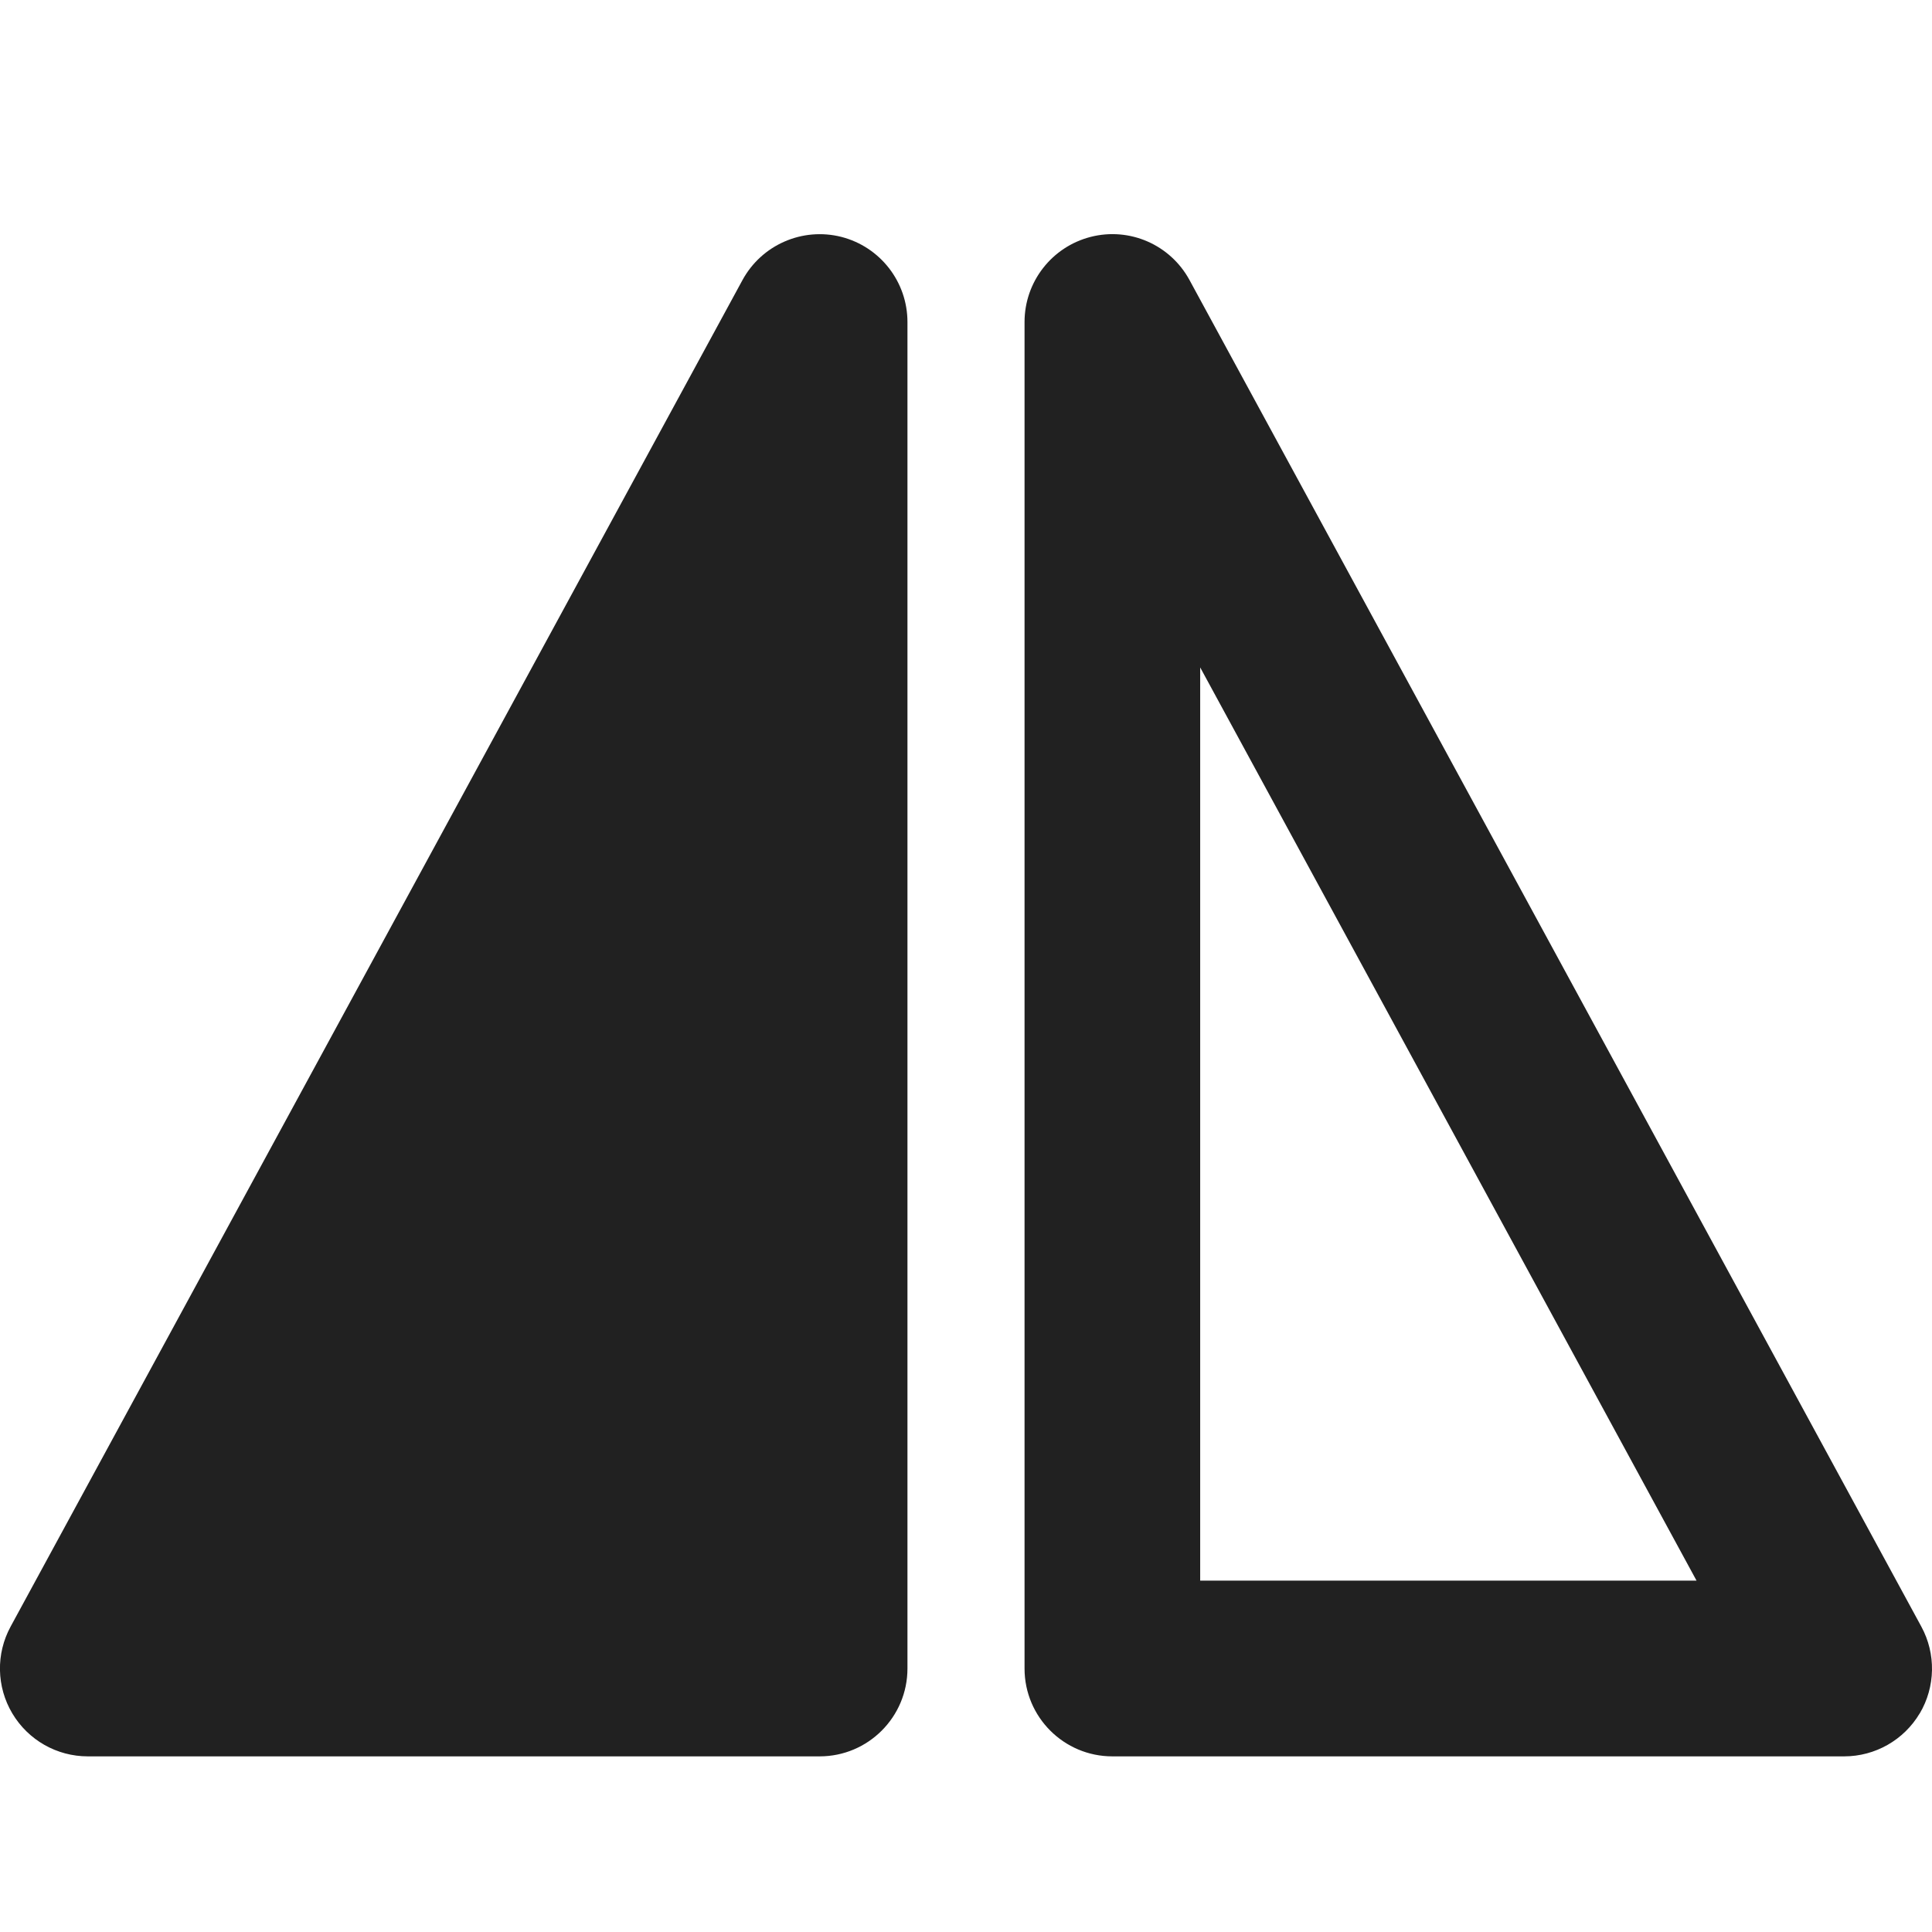
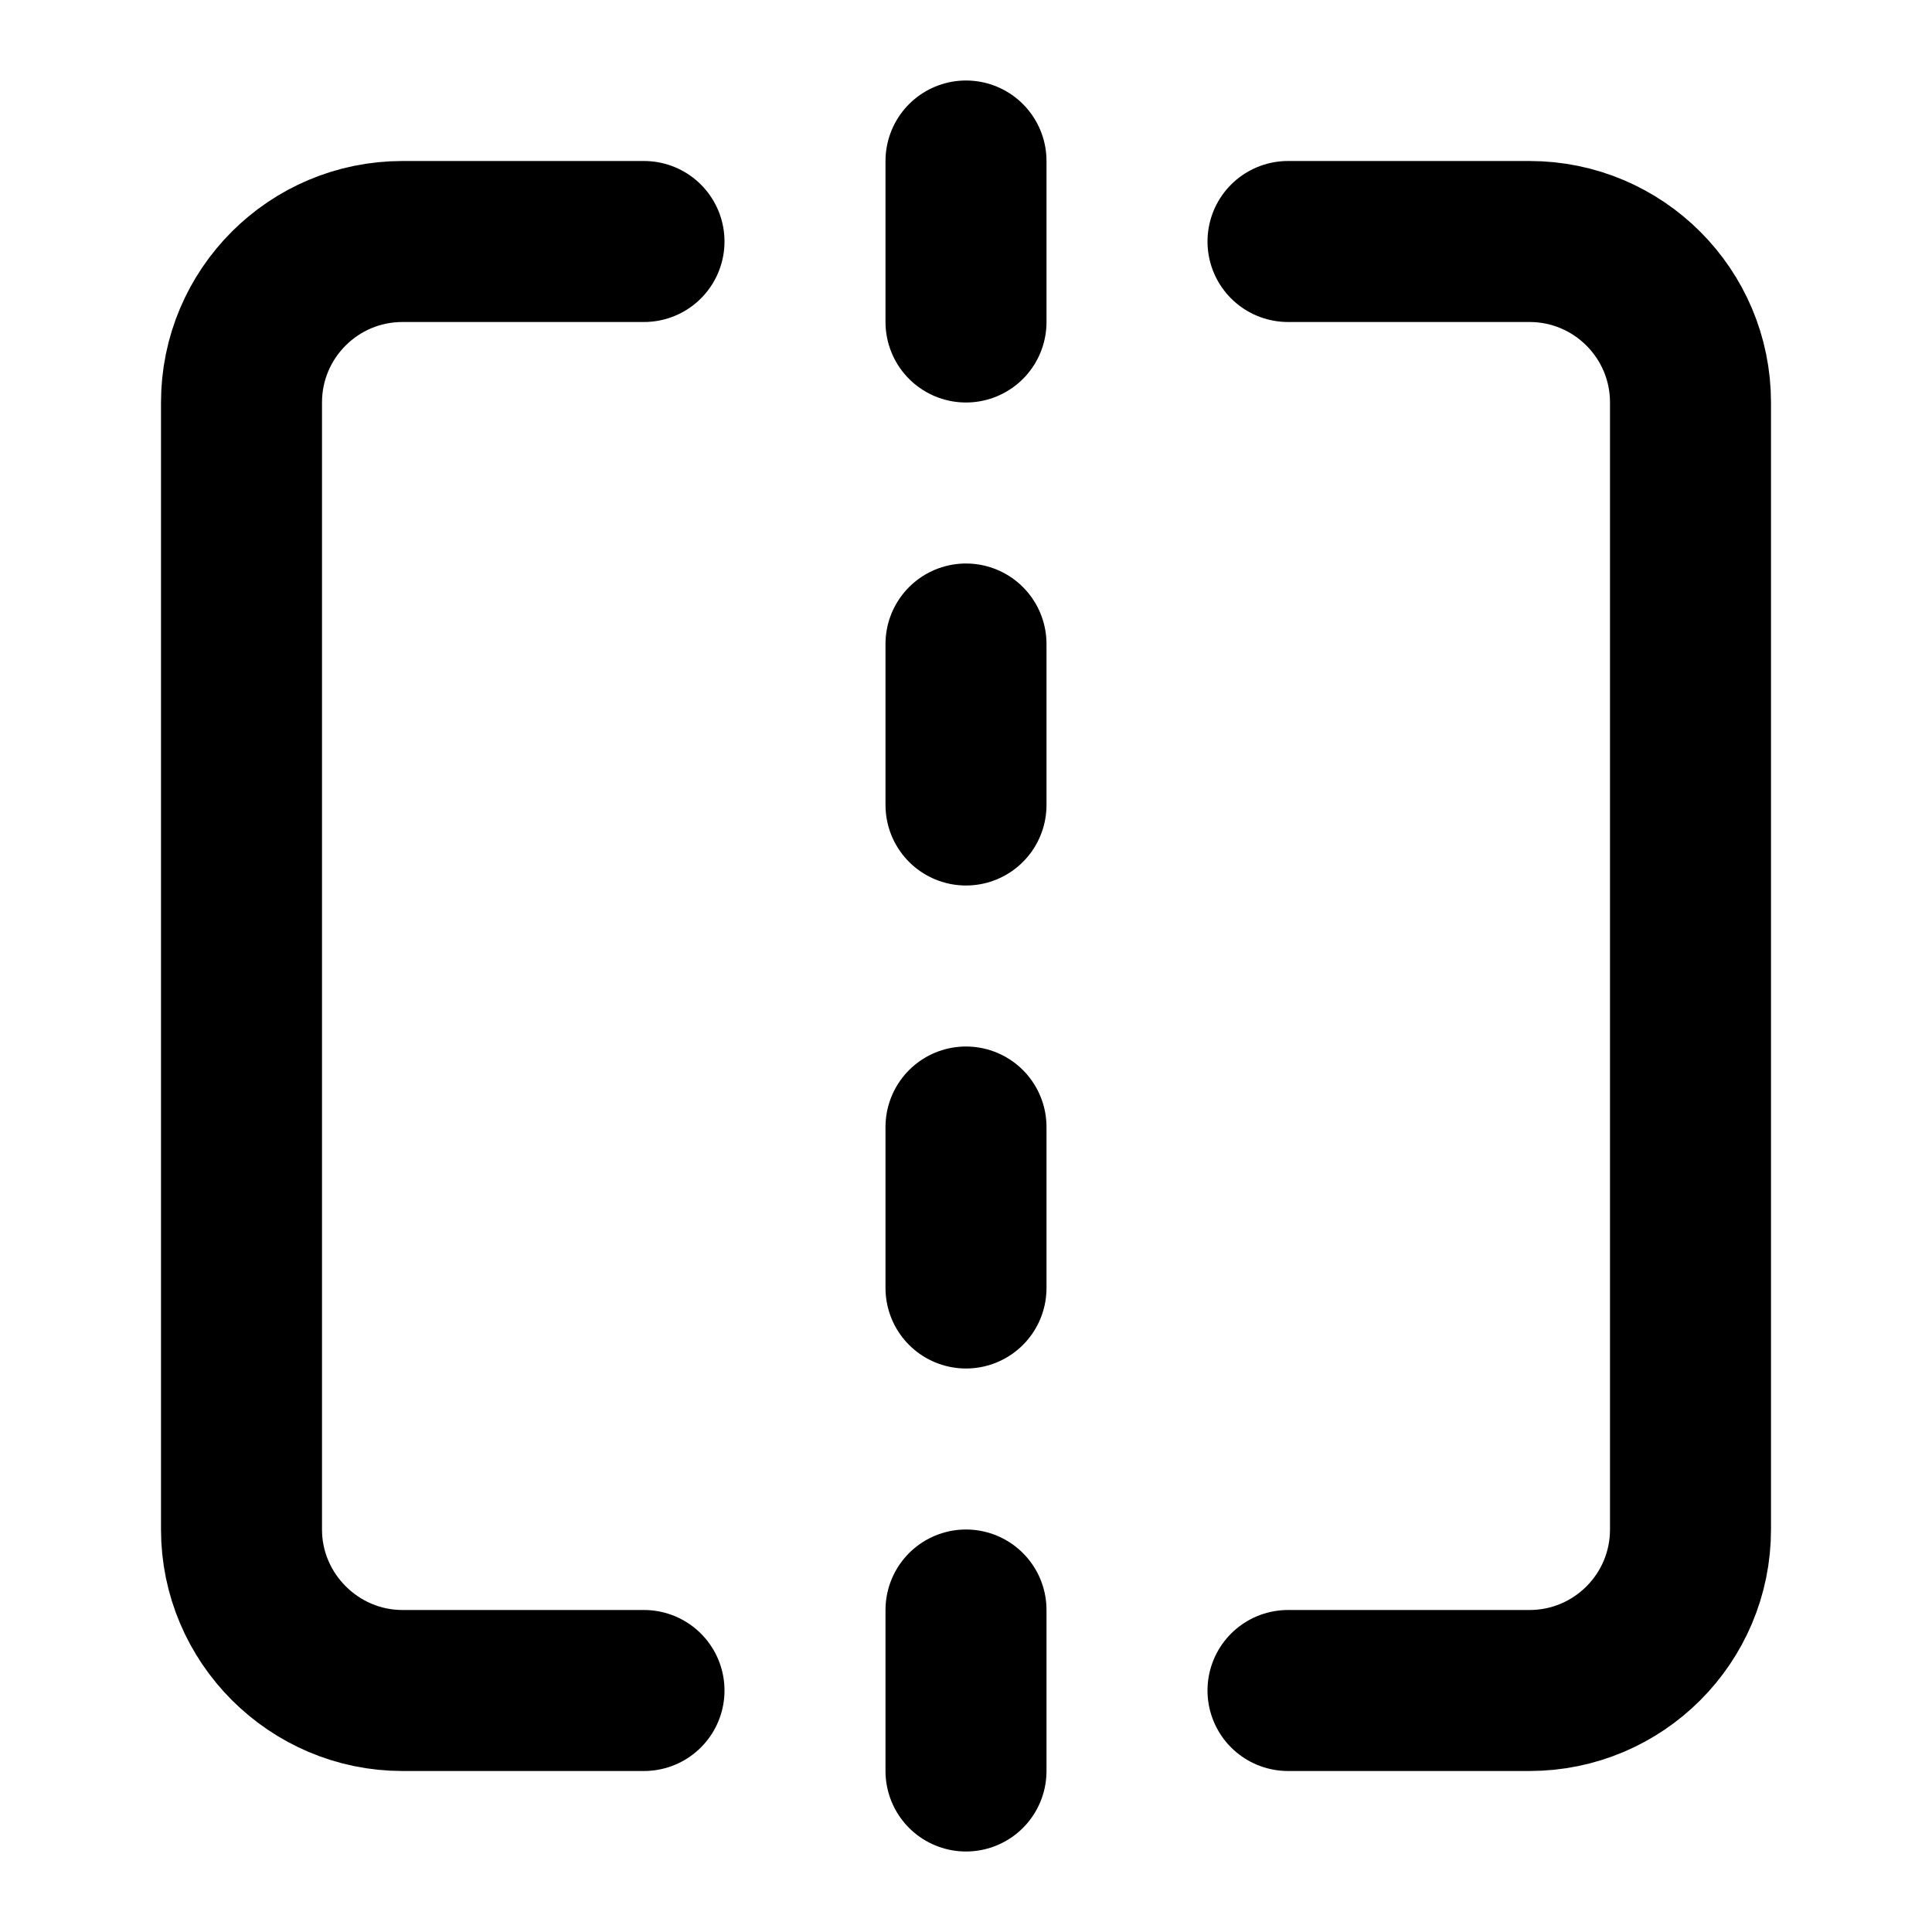
- <svg xmlns="http://www.w3.org/2000/svg" fill="none" height="16.5" viewBox="0 0 16.5 16.5" width="16.5" version="1.1" id="svg6">
-   <defs id="defs10" />
-   <path d="m 0.75,15 c -0.265,0 -0.509,-0.139 -0.645,-0.367 -0.135,-0.227 -0.141,-0.509 -0.014,-0.742 L 6.341,2.392 c 0.164,-0.301 0.511,-0.453 0.844,-0.369 0.332,0.085 0.565,0.384 0.565,0.727 V 14.25 c 0,0.414 -0.336,0.75 -0.75,0.75 z" fill="#212121" id="path2" />
-   <path d="m 16.395,14.633 c -0.135,0.227 -0.38,0.367 -0.645,0.367 H 9.5 c -0.414,0 -0.75,-0.336 -0.75,-0.75 V 2.75 c 0,-0.343 0.233,-0.642 0.565,-0.727 0.333,-0.085 0.68,0.067 0.844,0.369 l 6.25,11.5 c 0.126,0.232 0.121,0.514 -0.014,0.742 z m -6.145,-8.933 v 7.799 h 4.239 z" fill="#212121" id="path4" />
+ <svg xmlns="http://www.w3.org/2000/svg" width="32" height="32" viewBox="0 0 24 24" fill="none" stroke="currentColor" stroke-width="2" stroke-linecap="round" stroke-linejoin="round" class="lucide lucide-flip-horizontal-icon lucide-flip-horizontal">
+   <path d="M8 3H5a2 2 0 0 0-2 2v14c0 1.1.9 2 2 2h3" />
+   <path d="M16 3h3a2 2 0 0 1 2 2v14a2 2 0 0 1-2 2h-3" />
+   <path d="M12 20v2" />
+   <path d="M12 14v2" />
+   <path d="M12 8v2" />
+   <path d="M12 2v2" />
</svg>
